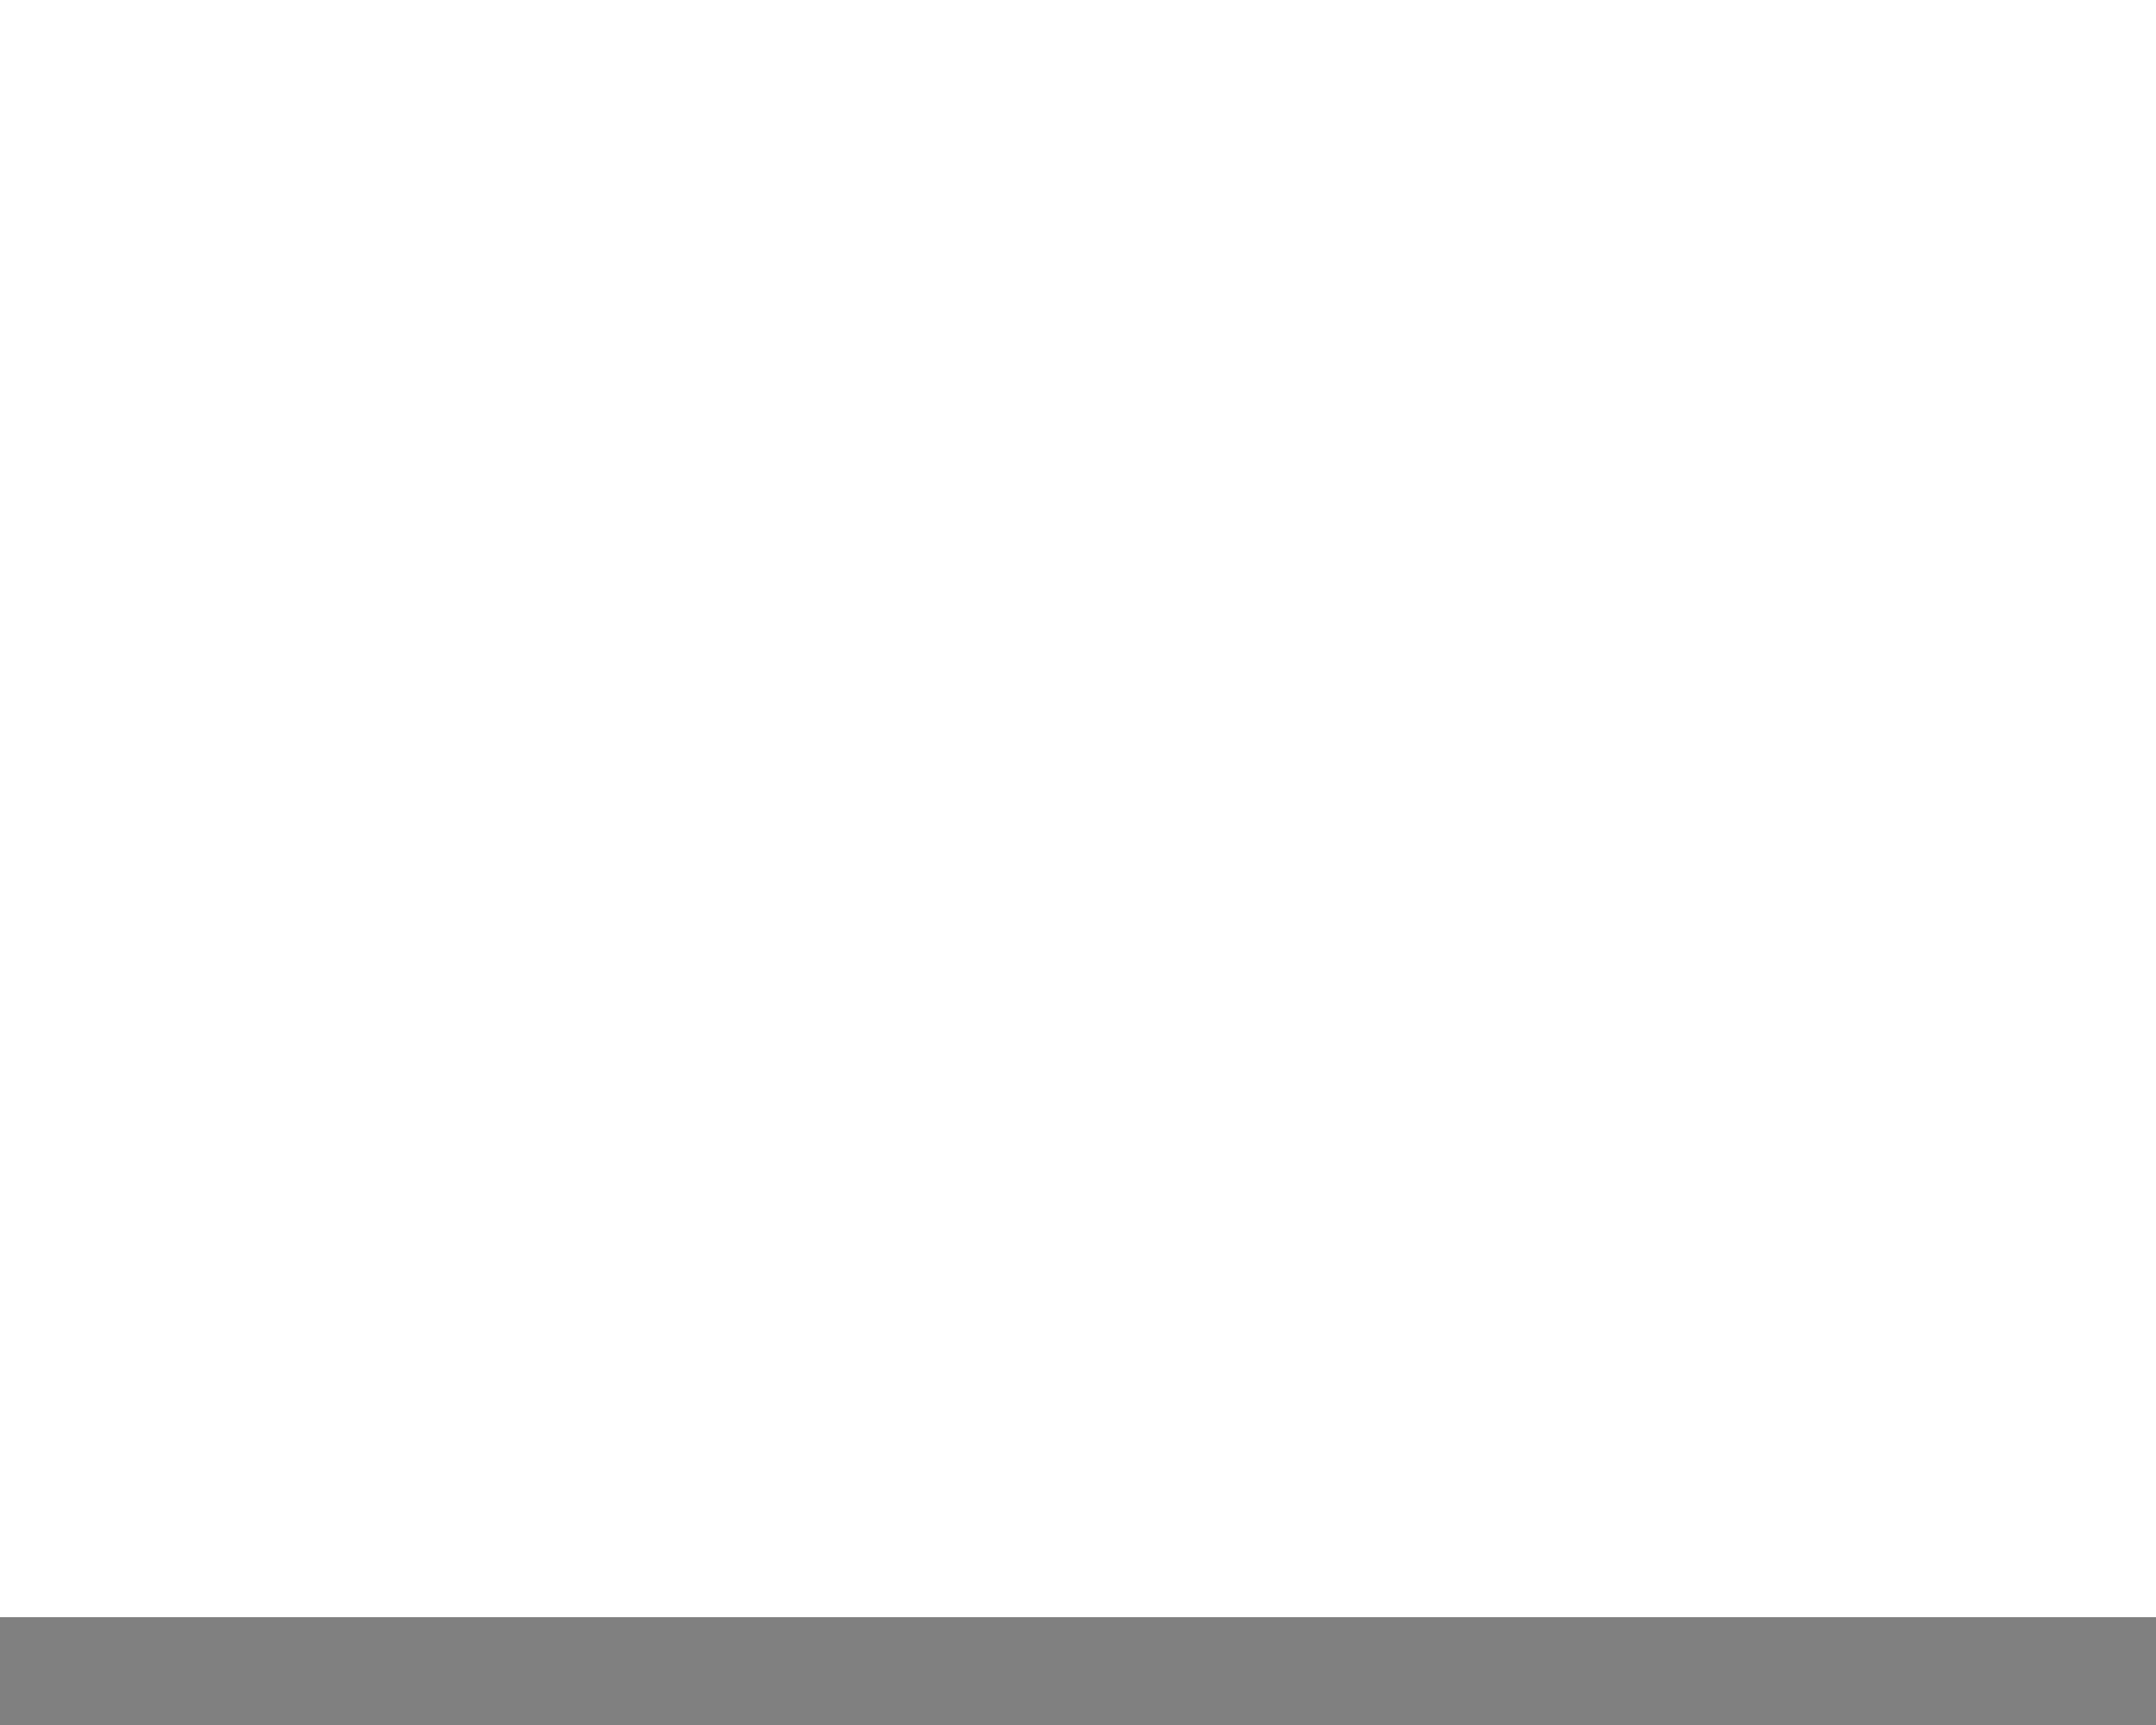
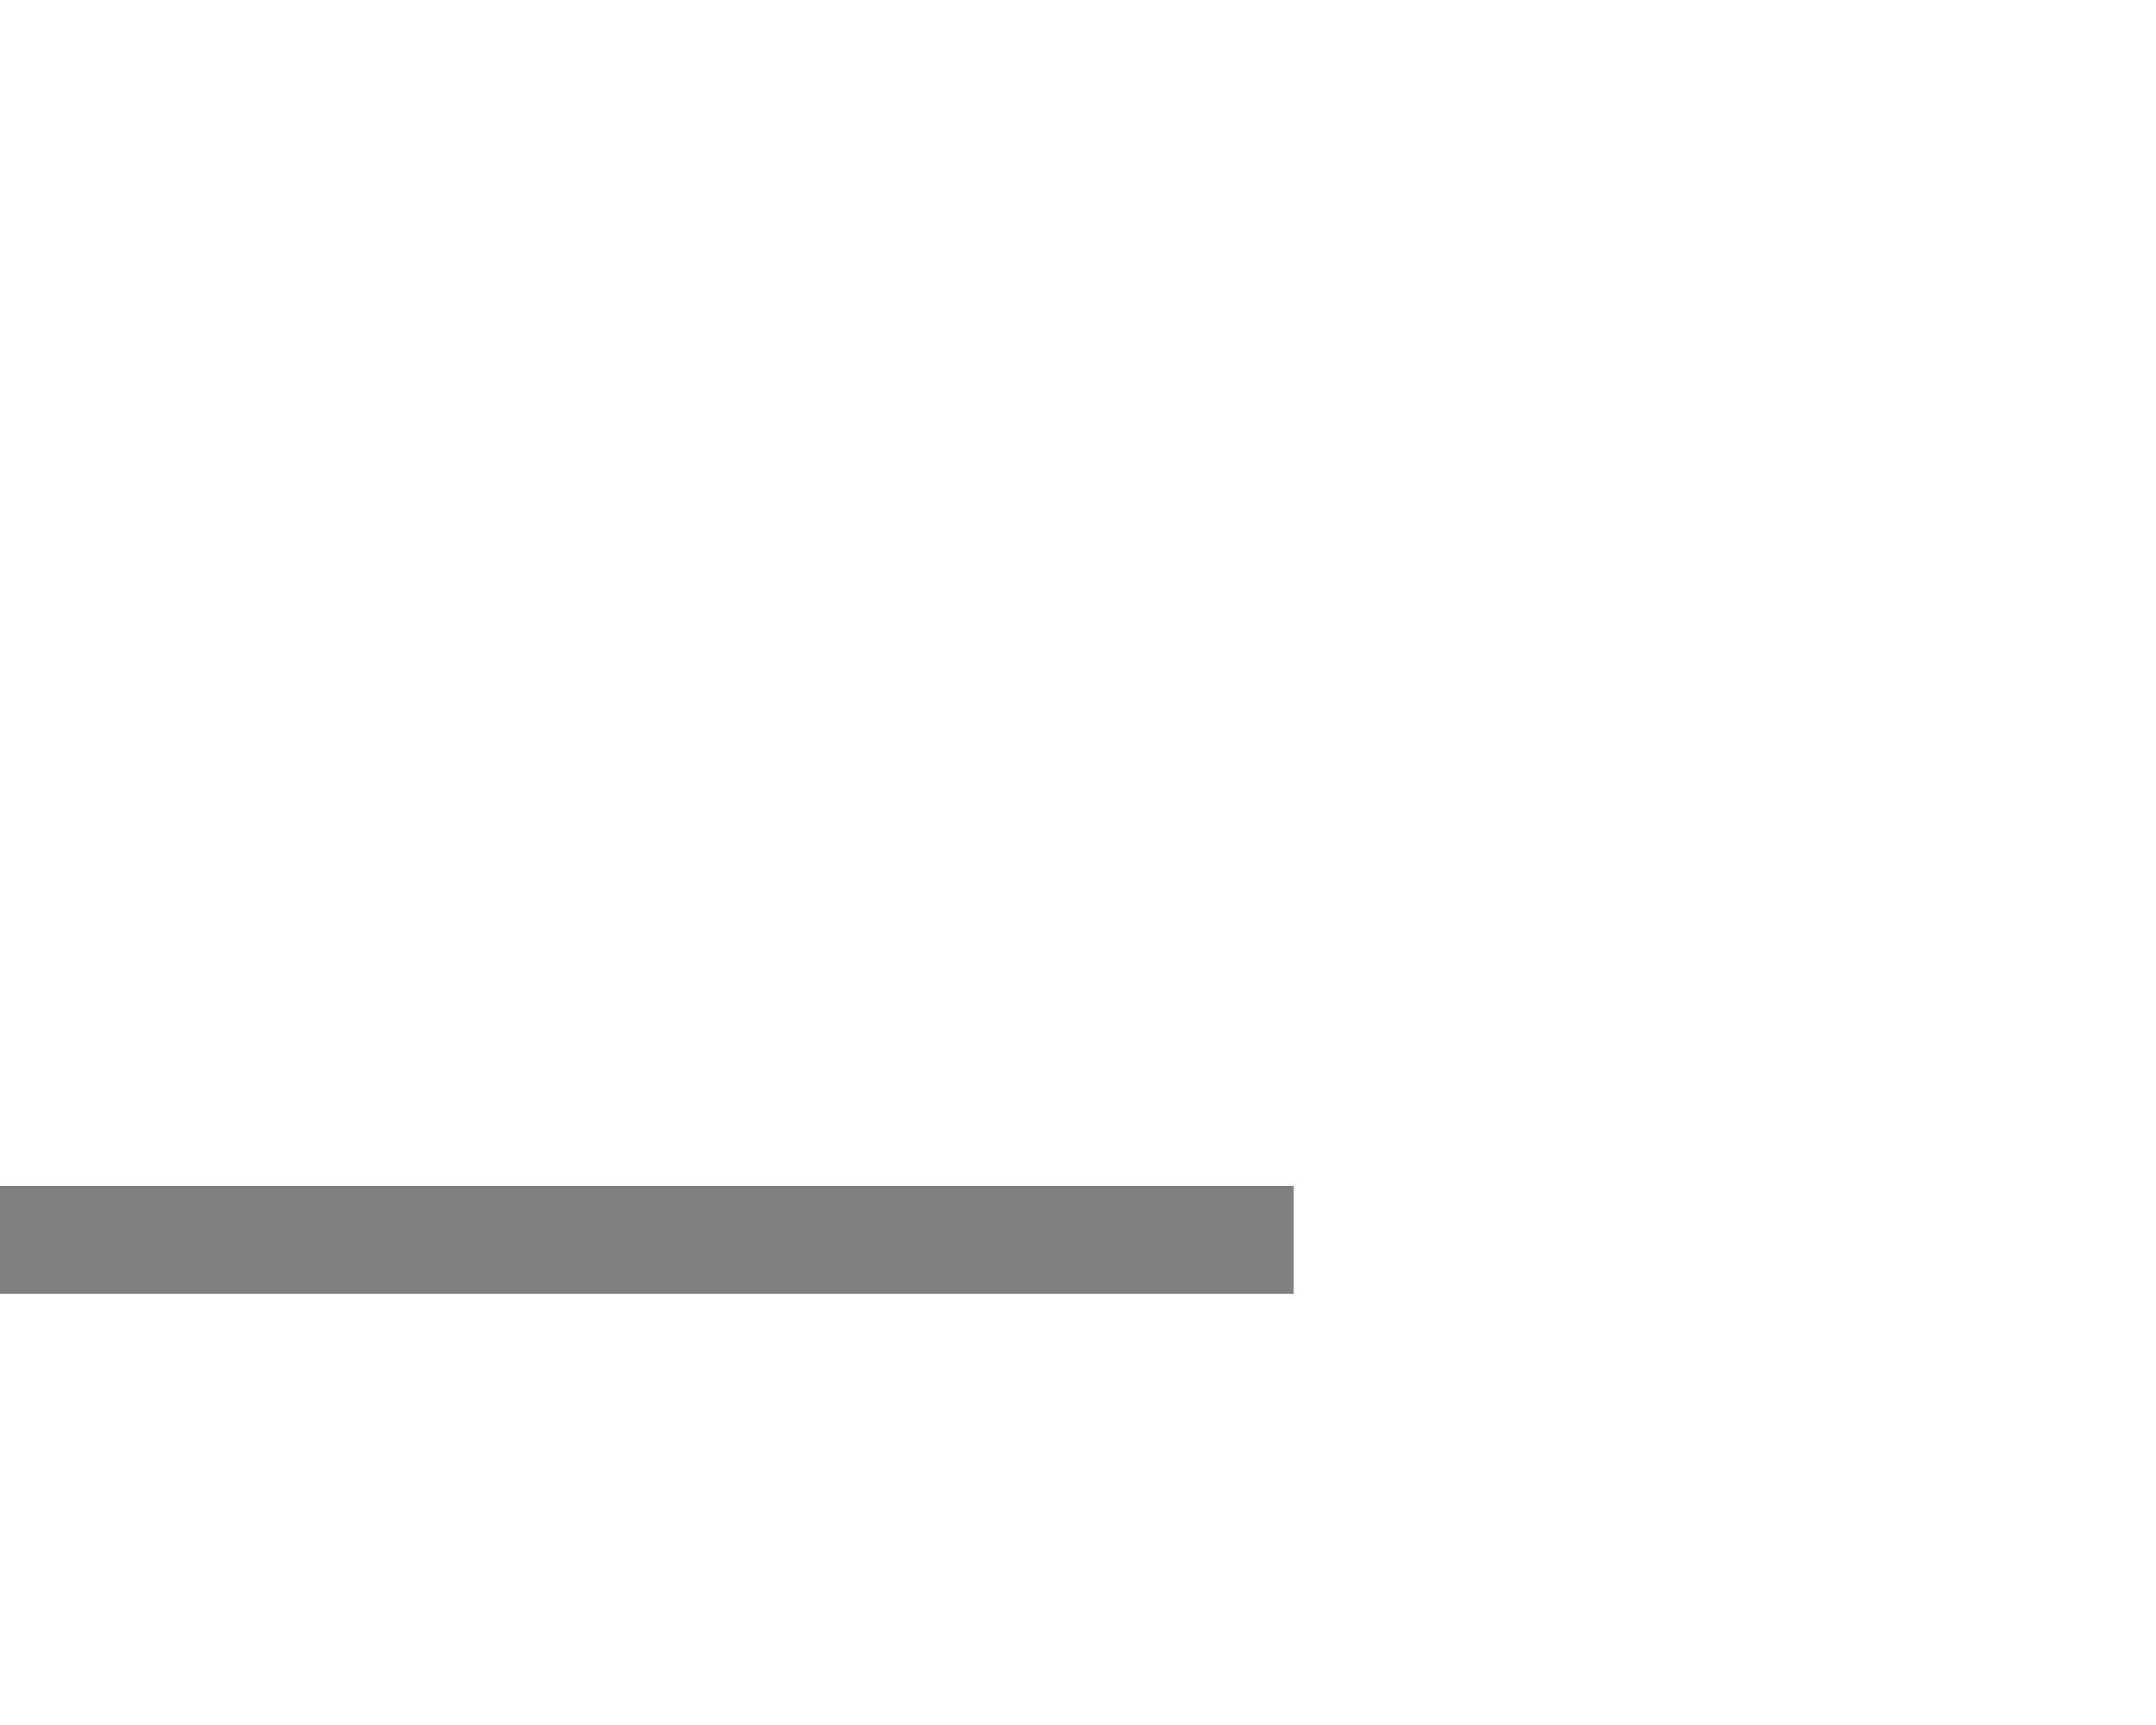
<svg xmlns="http://www.w3.org/2000/svg" version="1.1" width="1000" height="800">
  <polygon points=" 0,0 0,0 0,0 0,0" style="fill:grey" />
-   <polygon points=" 0,750 0,800 1200,800 1200,750" style="fill:grey" />
+   <polygon points=" -600,550 -600,600 600,600 600,550" style="fill:grey" />
</svg>
